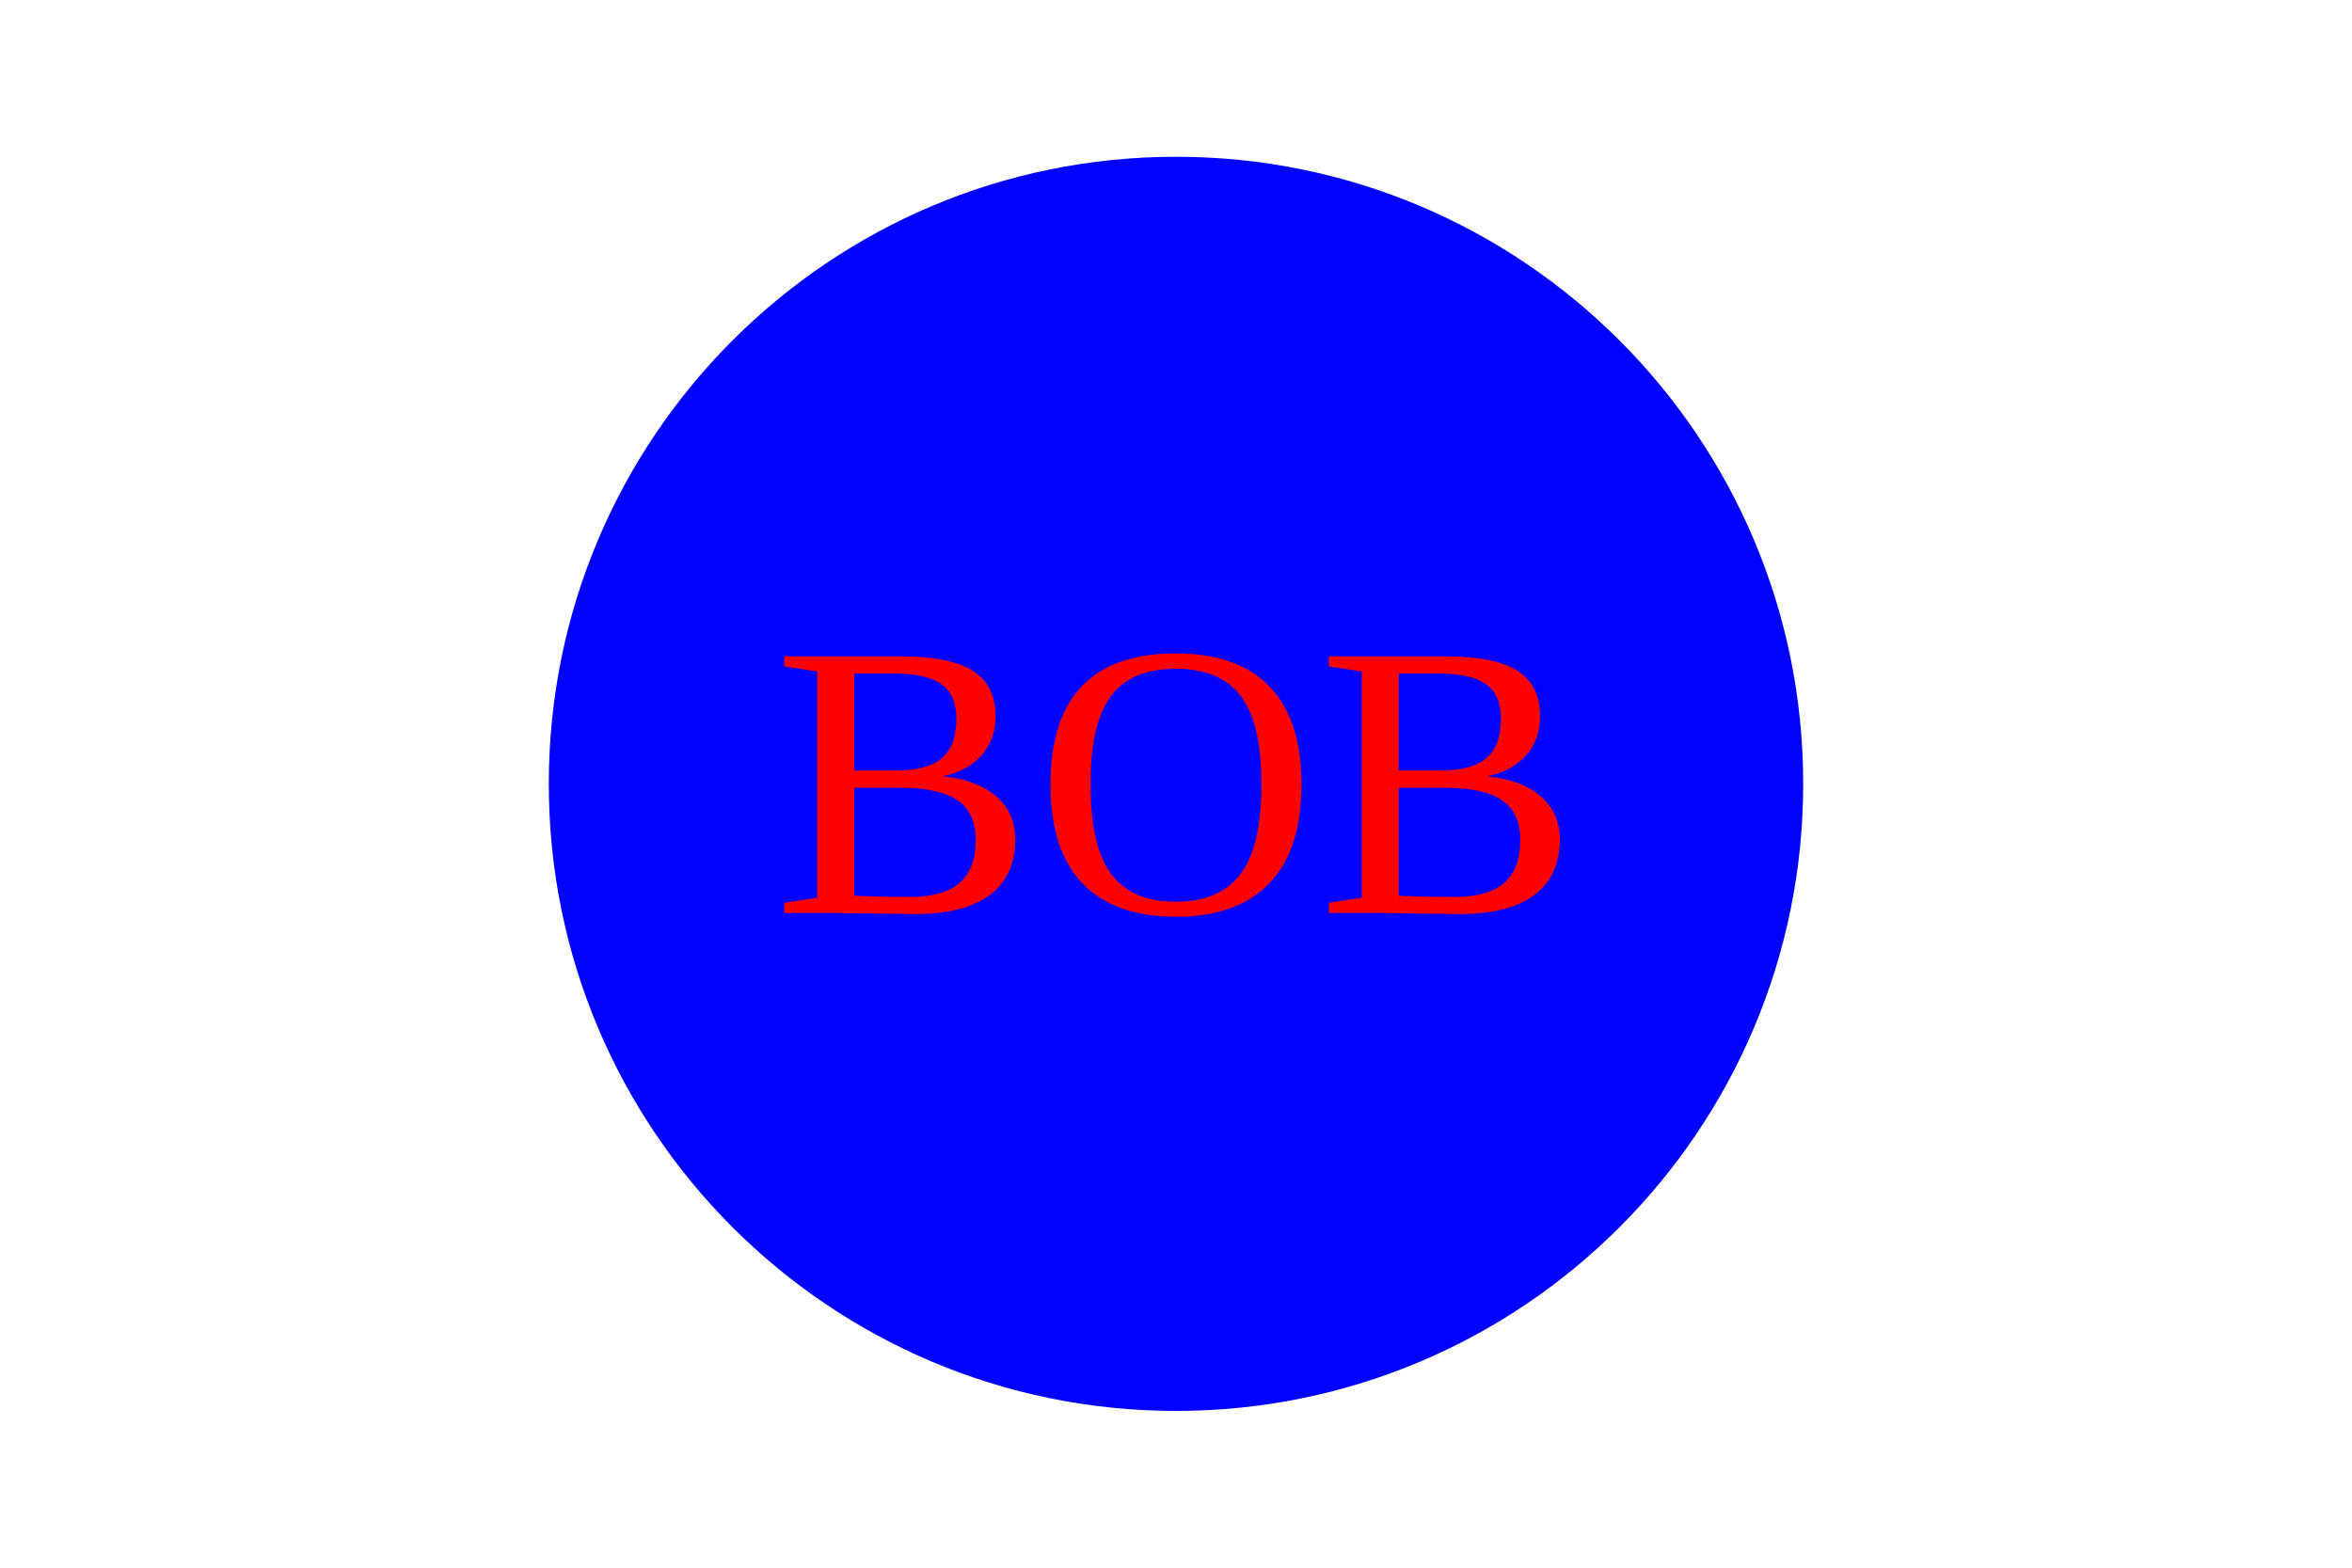
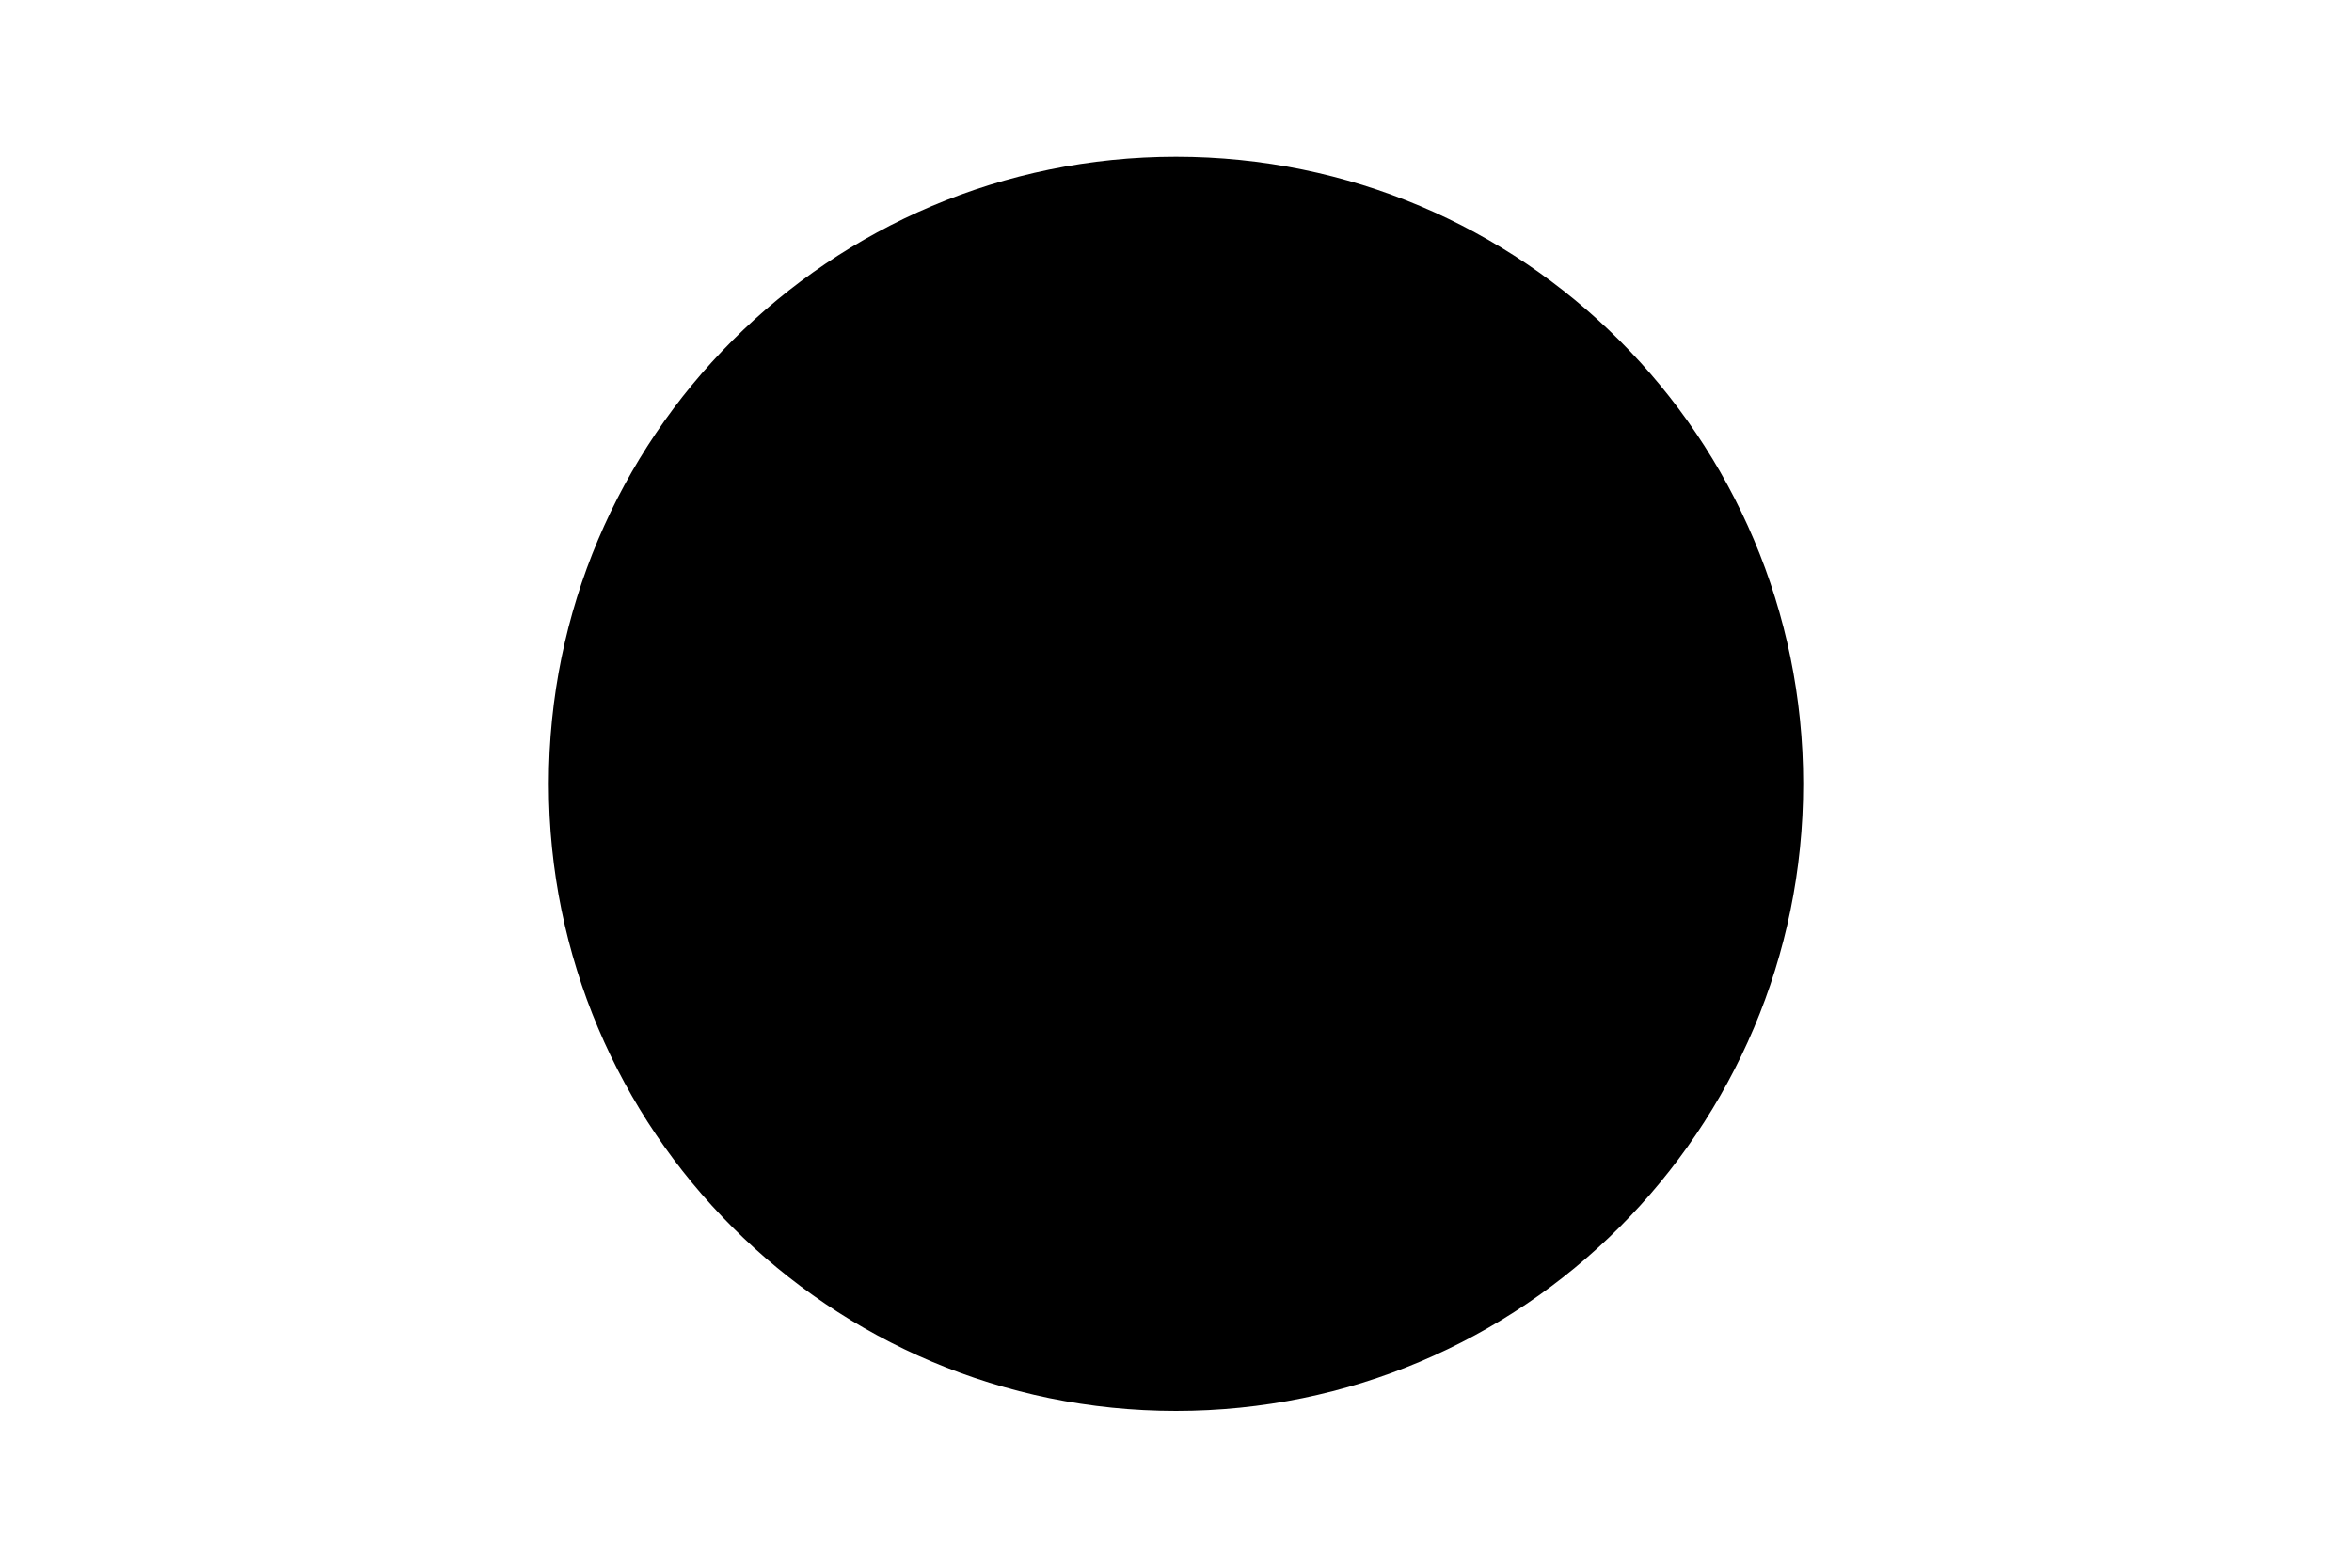
<svg xmlns="http://www.w3.org/2000/svg" width="300" height="200">
  <style>
-                 circle { fill: #0000FF; }
+                 circle { fill: weeps; }
            </style>
  <circle cx="150" cy="100" r="80" />
-   <text x="50%" y="52.5%" dominant-baseline="middle" text-anchor="middle" fill="red" font-size="50">
-                 BOB
+   <text x="50%" y="52.5%" dominant-baseline="middle" text-anchor="middle" fill="blark" font-size="50">
+                 red
            </text>
</svg>
